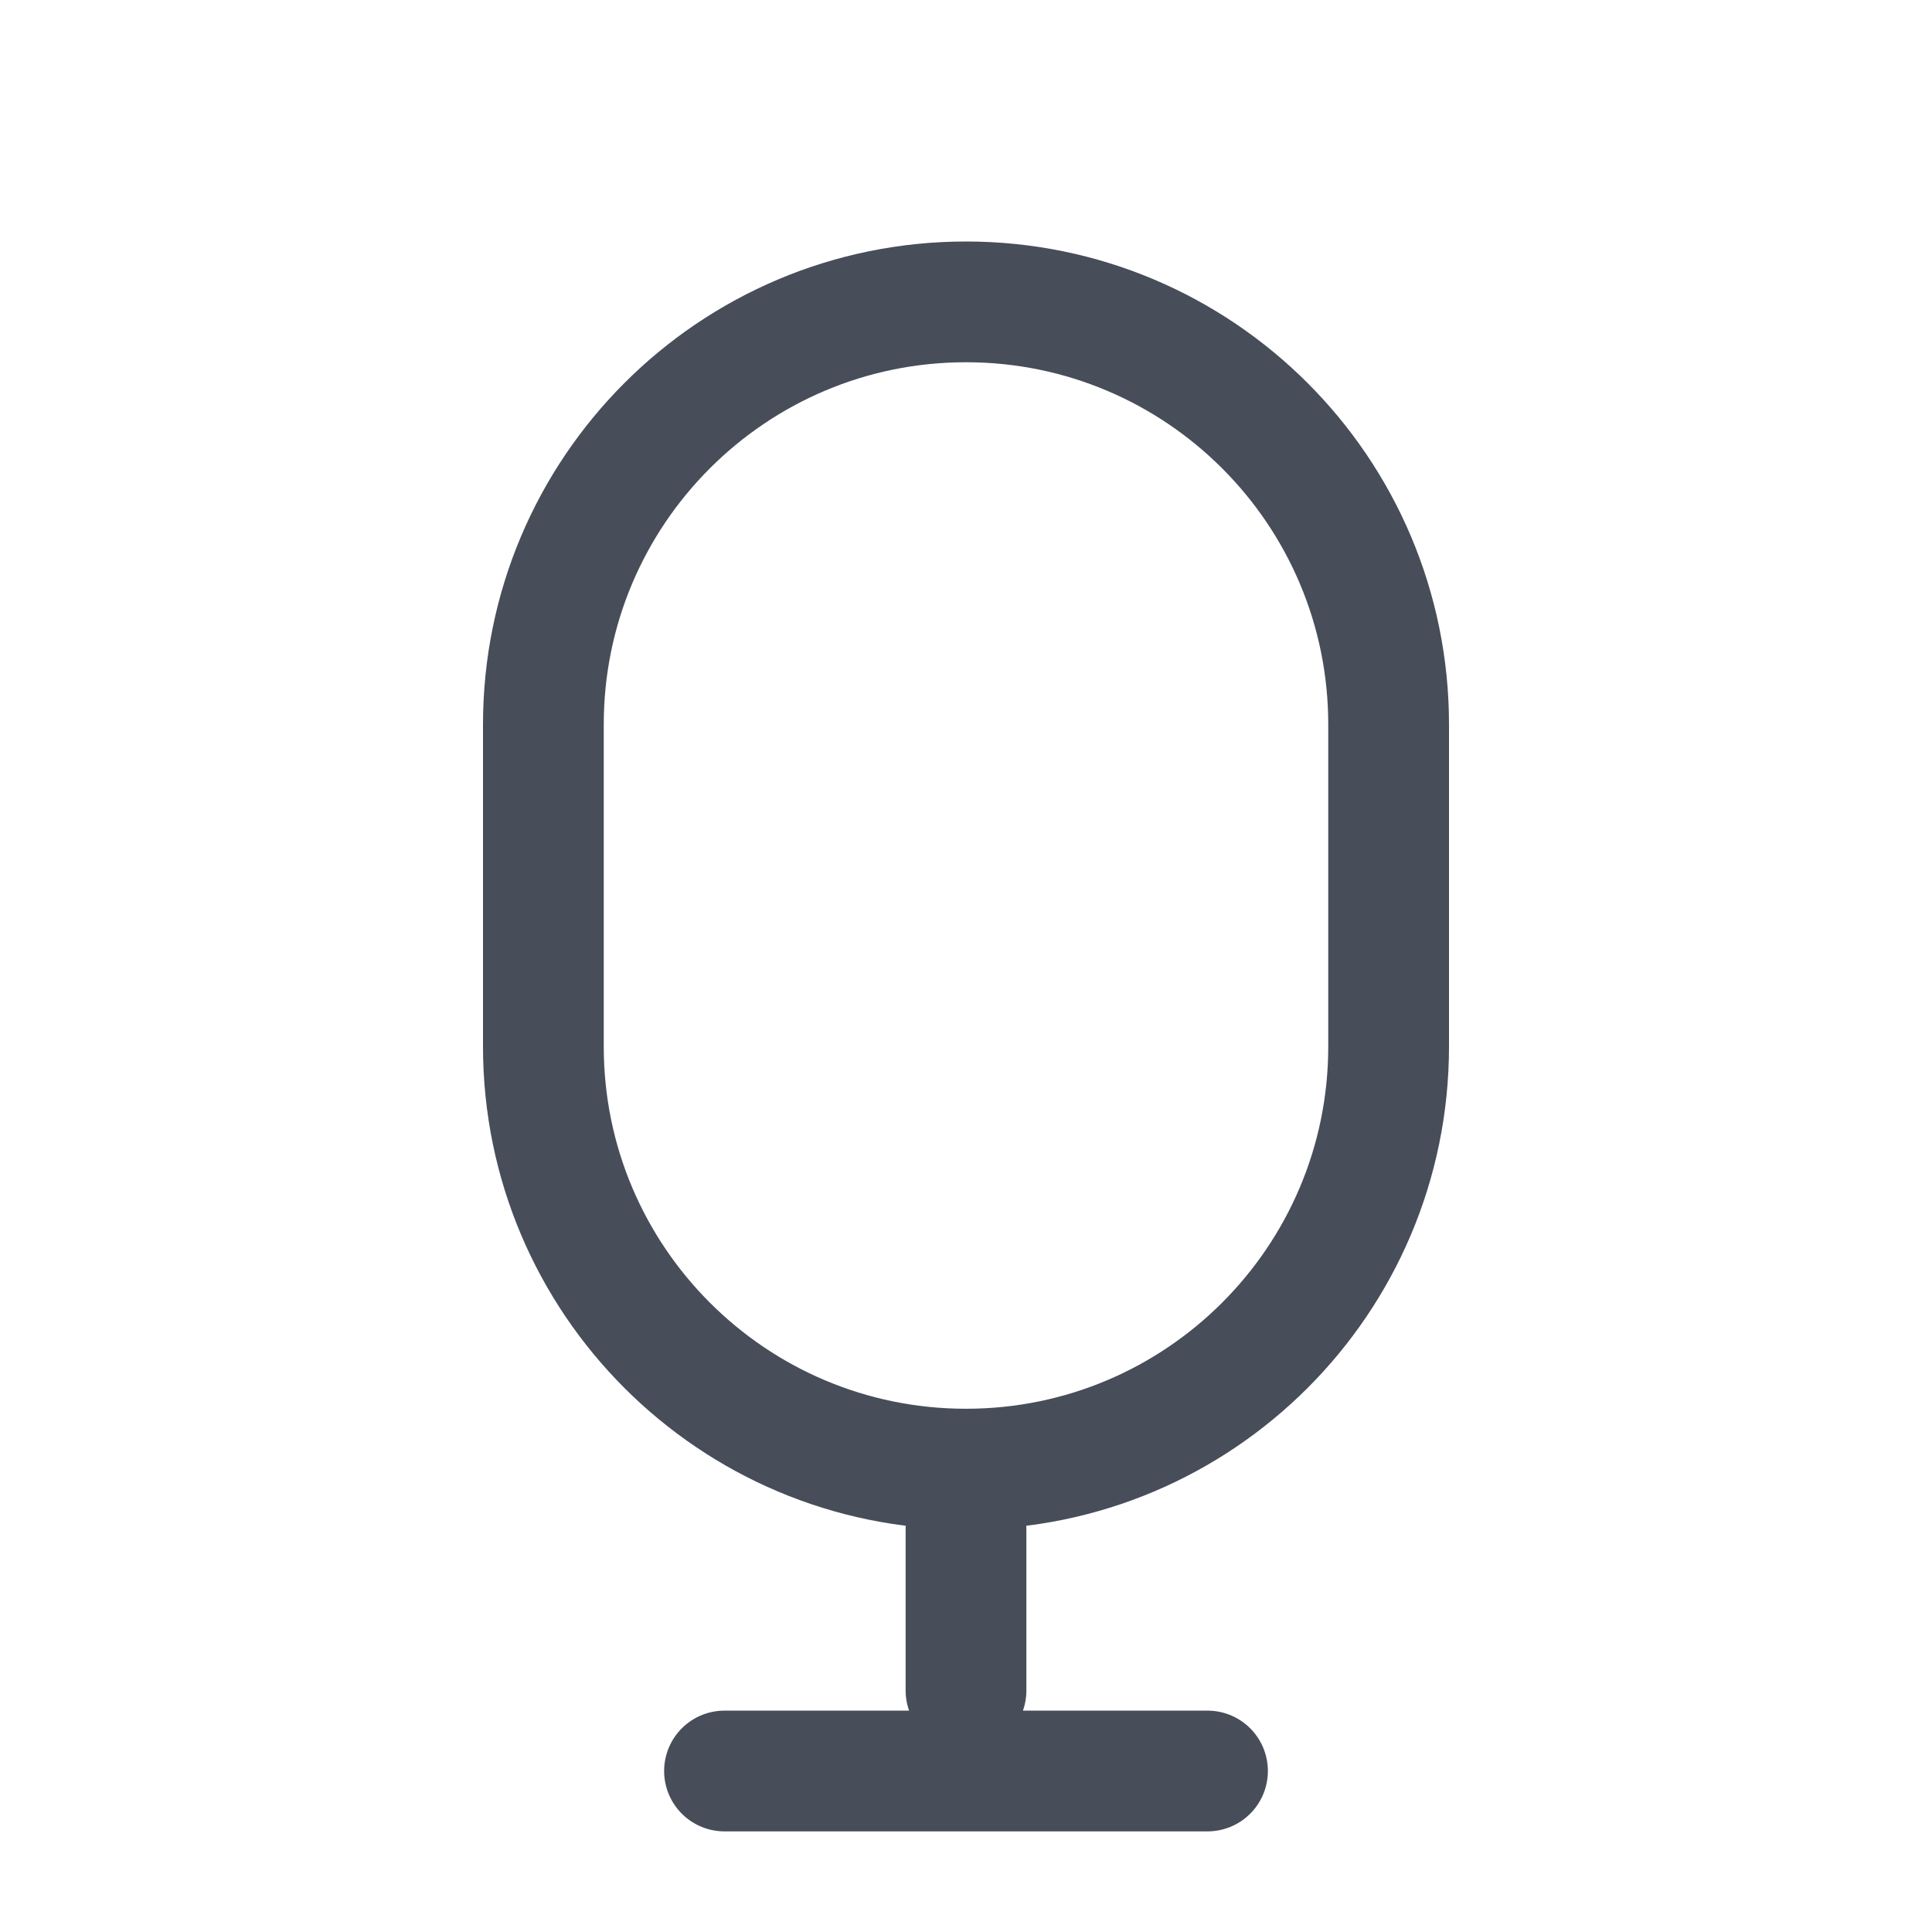
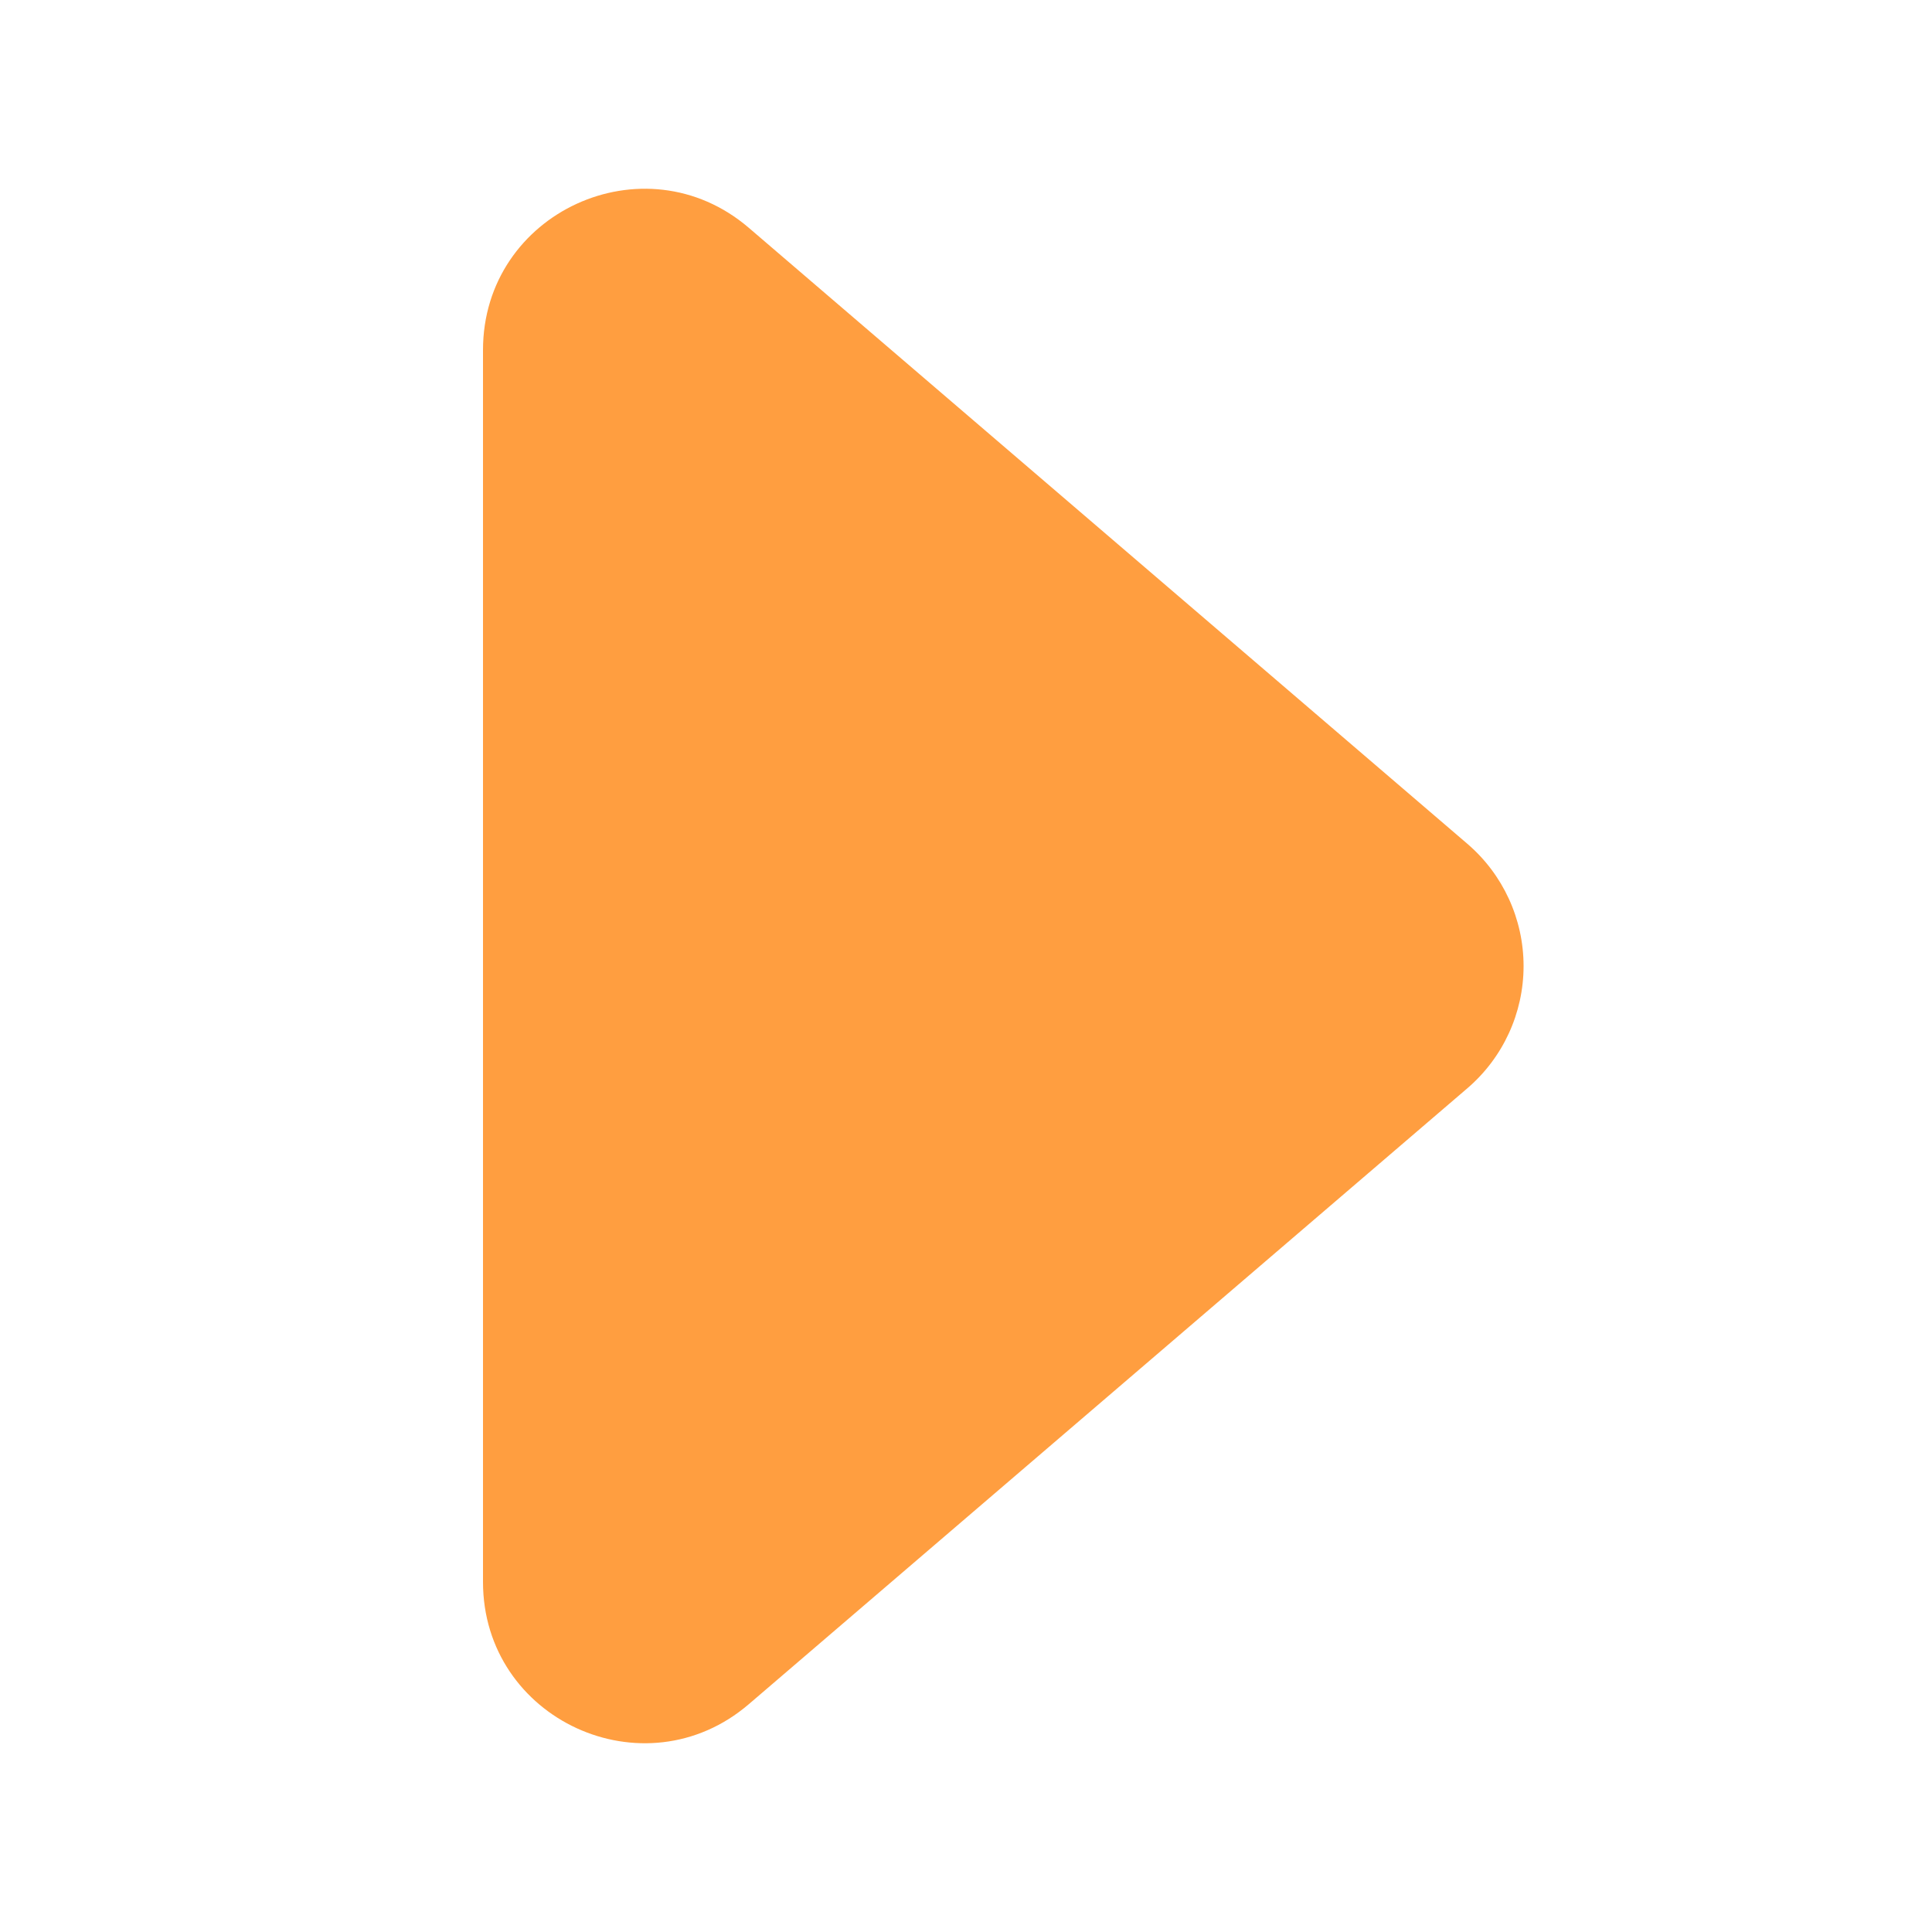
<svg xmlns="http://www.w3.org/2000/svg" width="24" height="24" viewBox="0 0 24 24" fill="none">
-   <path d="M6.75 9a5.25 5.25 0 0 1 10.5 0v4a5.25 5.25 0 1 1-10.5 0V9Z" stroke="#474D59" stroke-width="1.5" />
-   <path d="M12 19v2m-3 1h6" stroke="#474D59" stroke-width="1.5" stroke-linecap="round" stroke-linejoin="round" />
+   <path d="M6 19.652V4.348C6 2.64 8.004 1.718 9.302 2.83l8.926 7.652a2 2 0 0 1 0 3.037L9.302 21.17C8.004 22.282 6 21.36 6 19.652Z" fill="#FF9E40" />
</svg>
